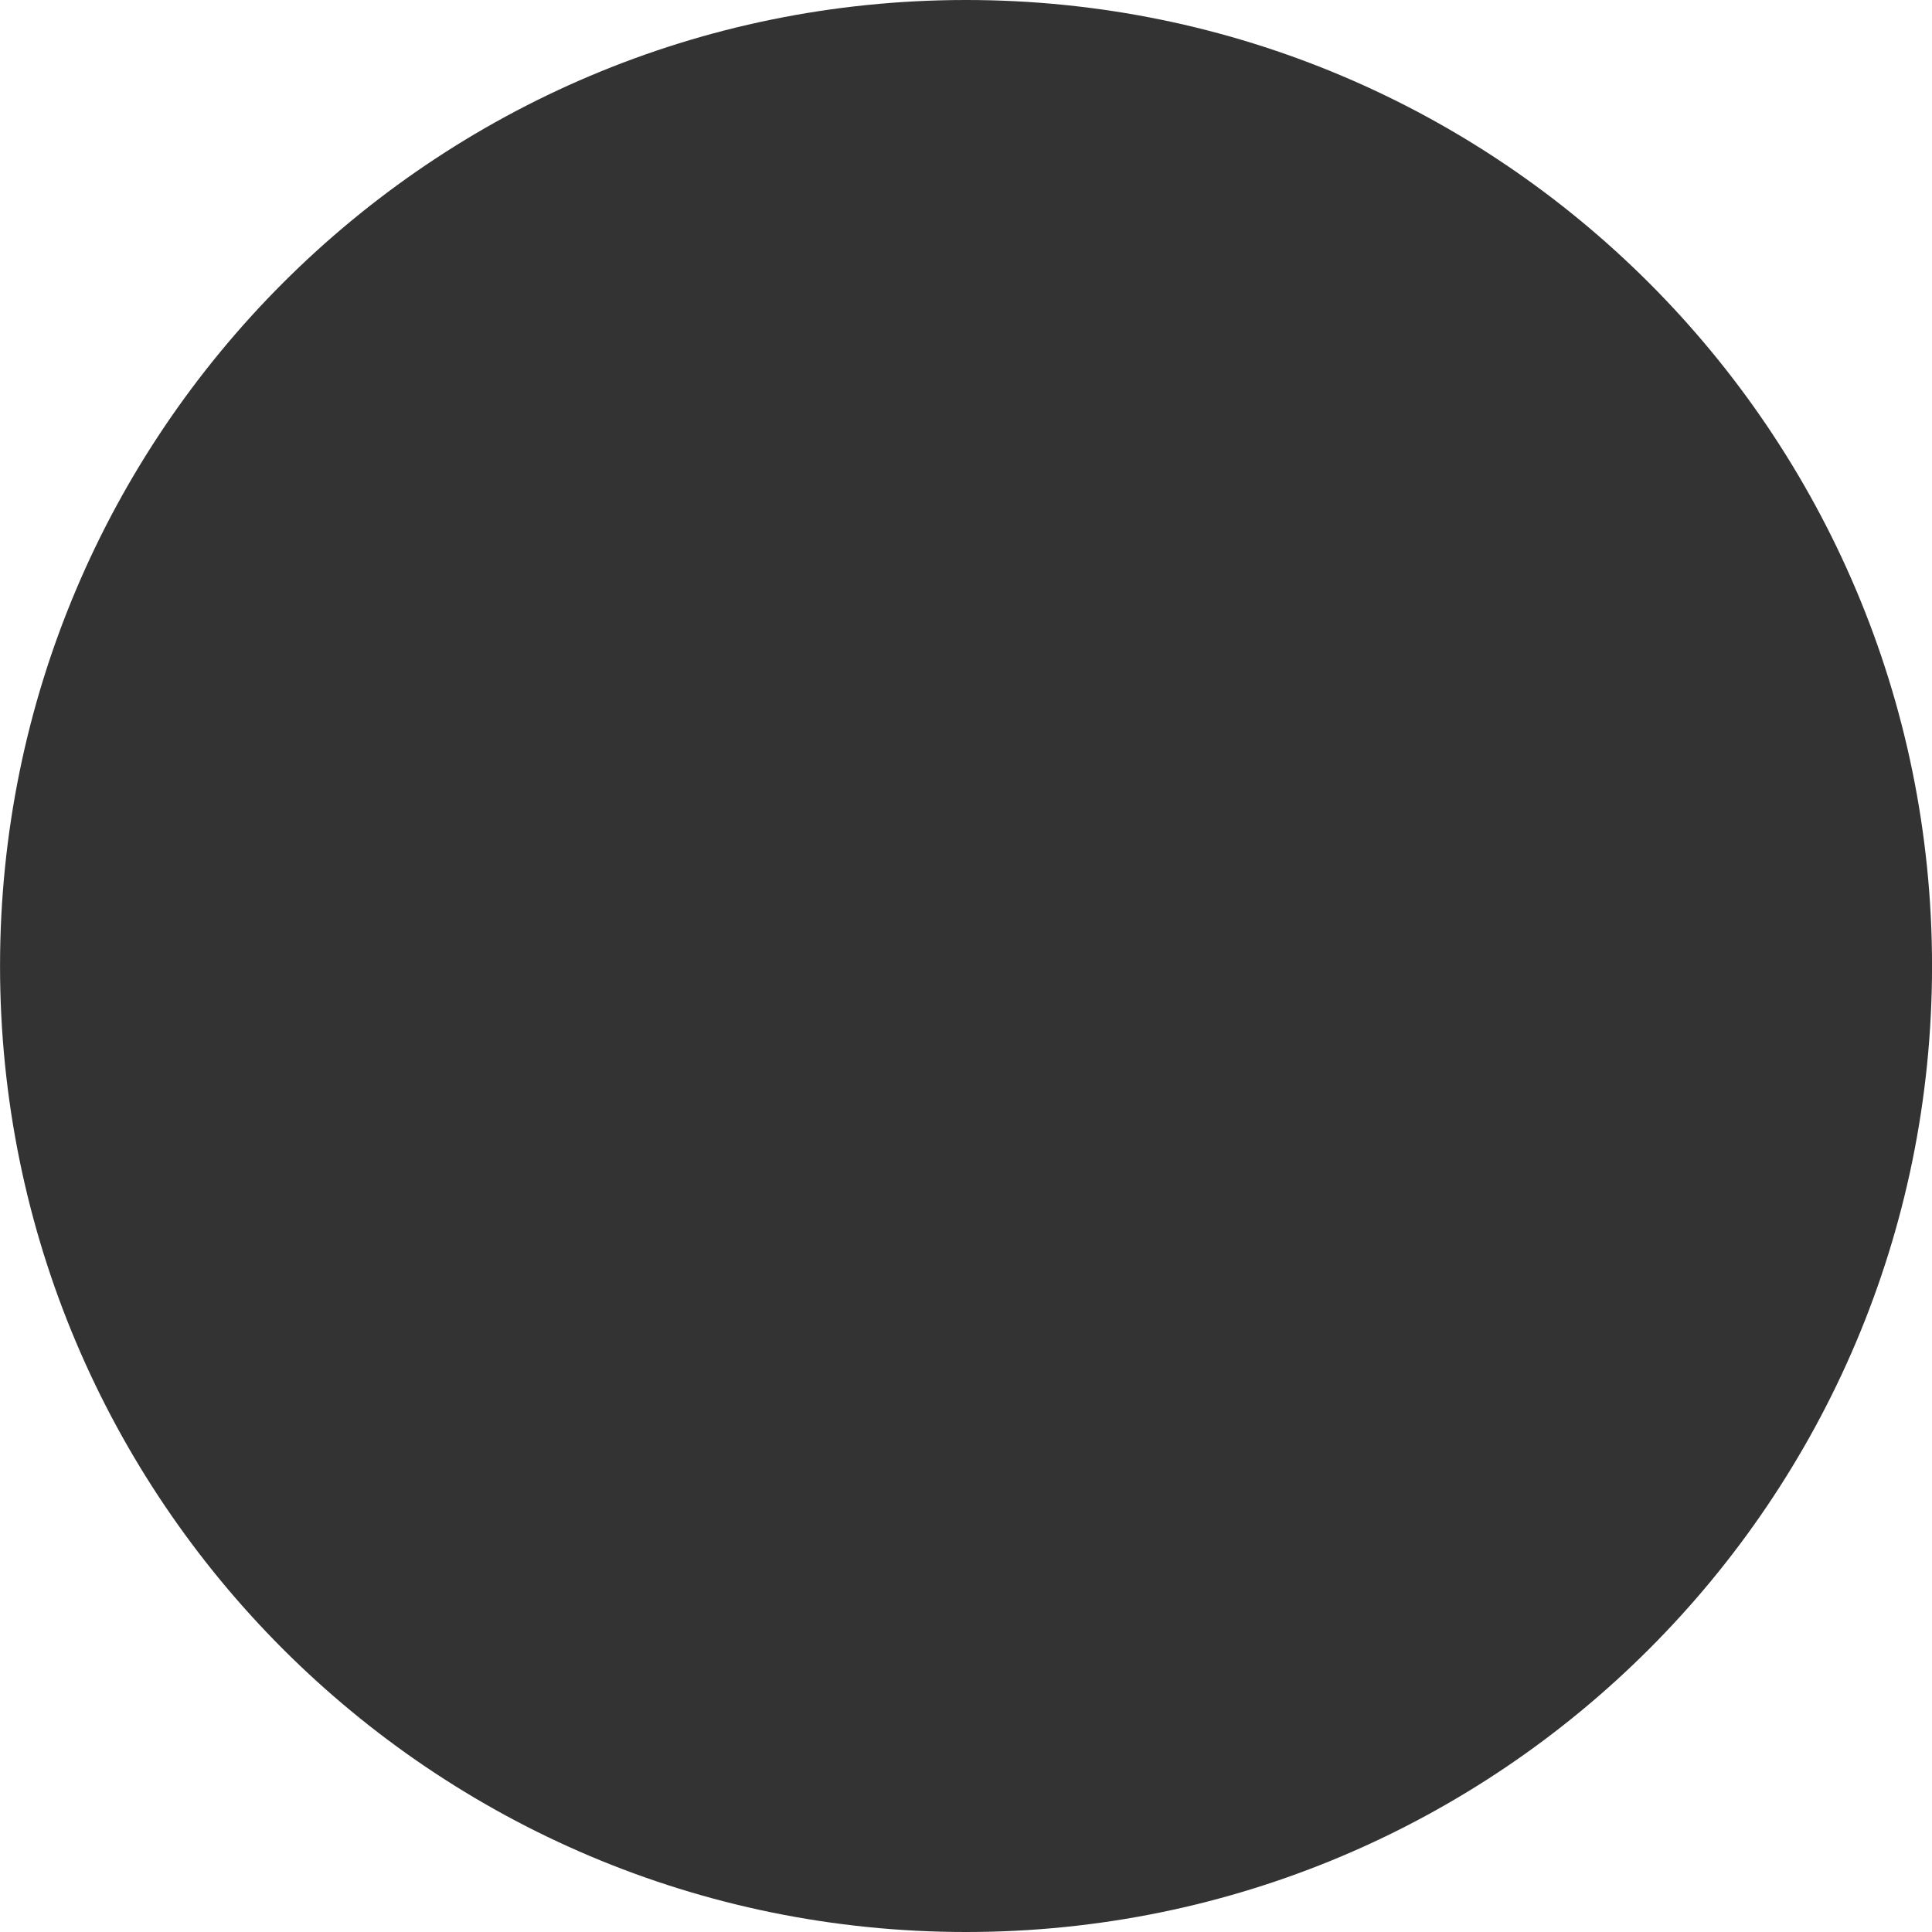
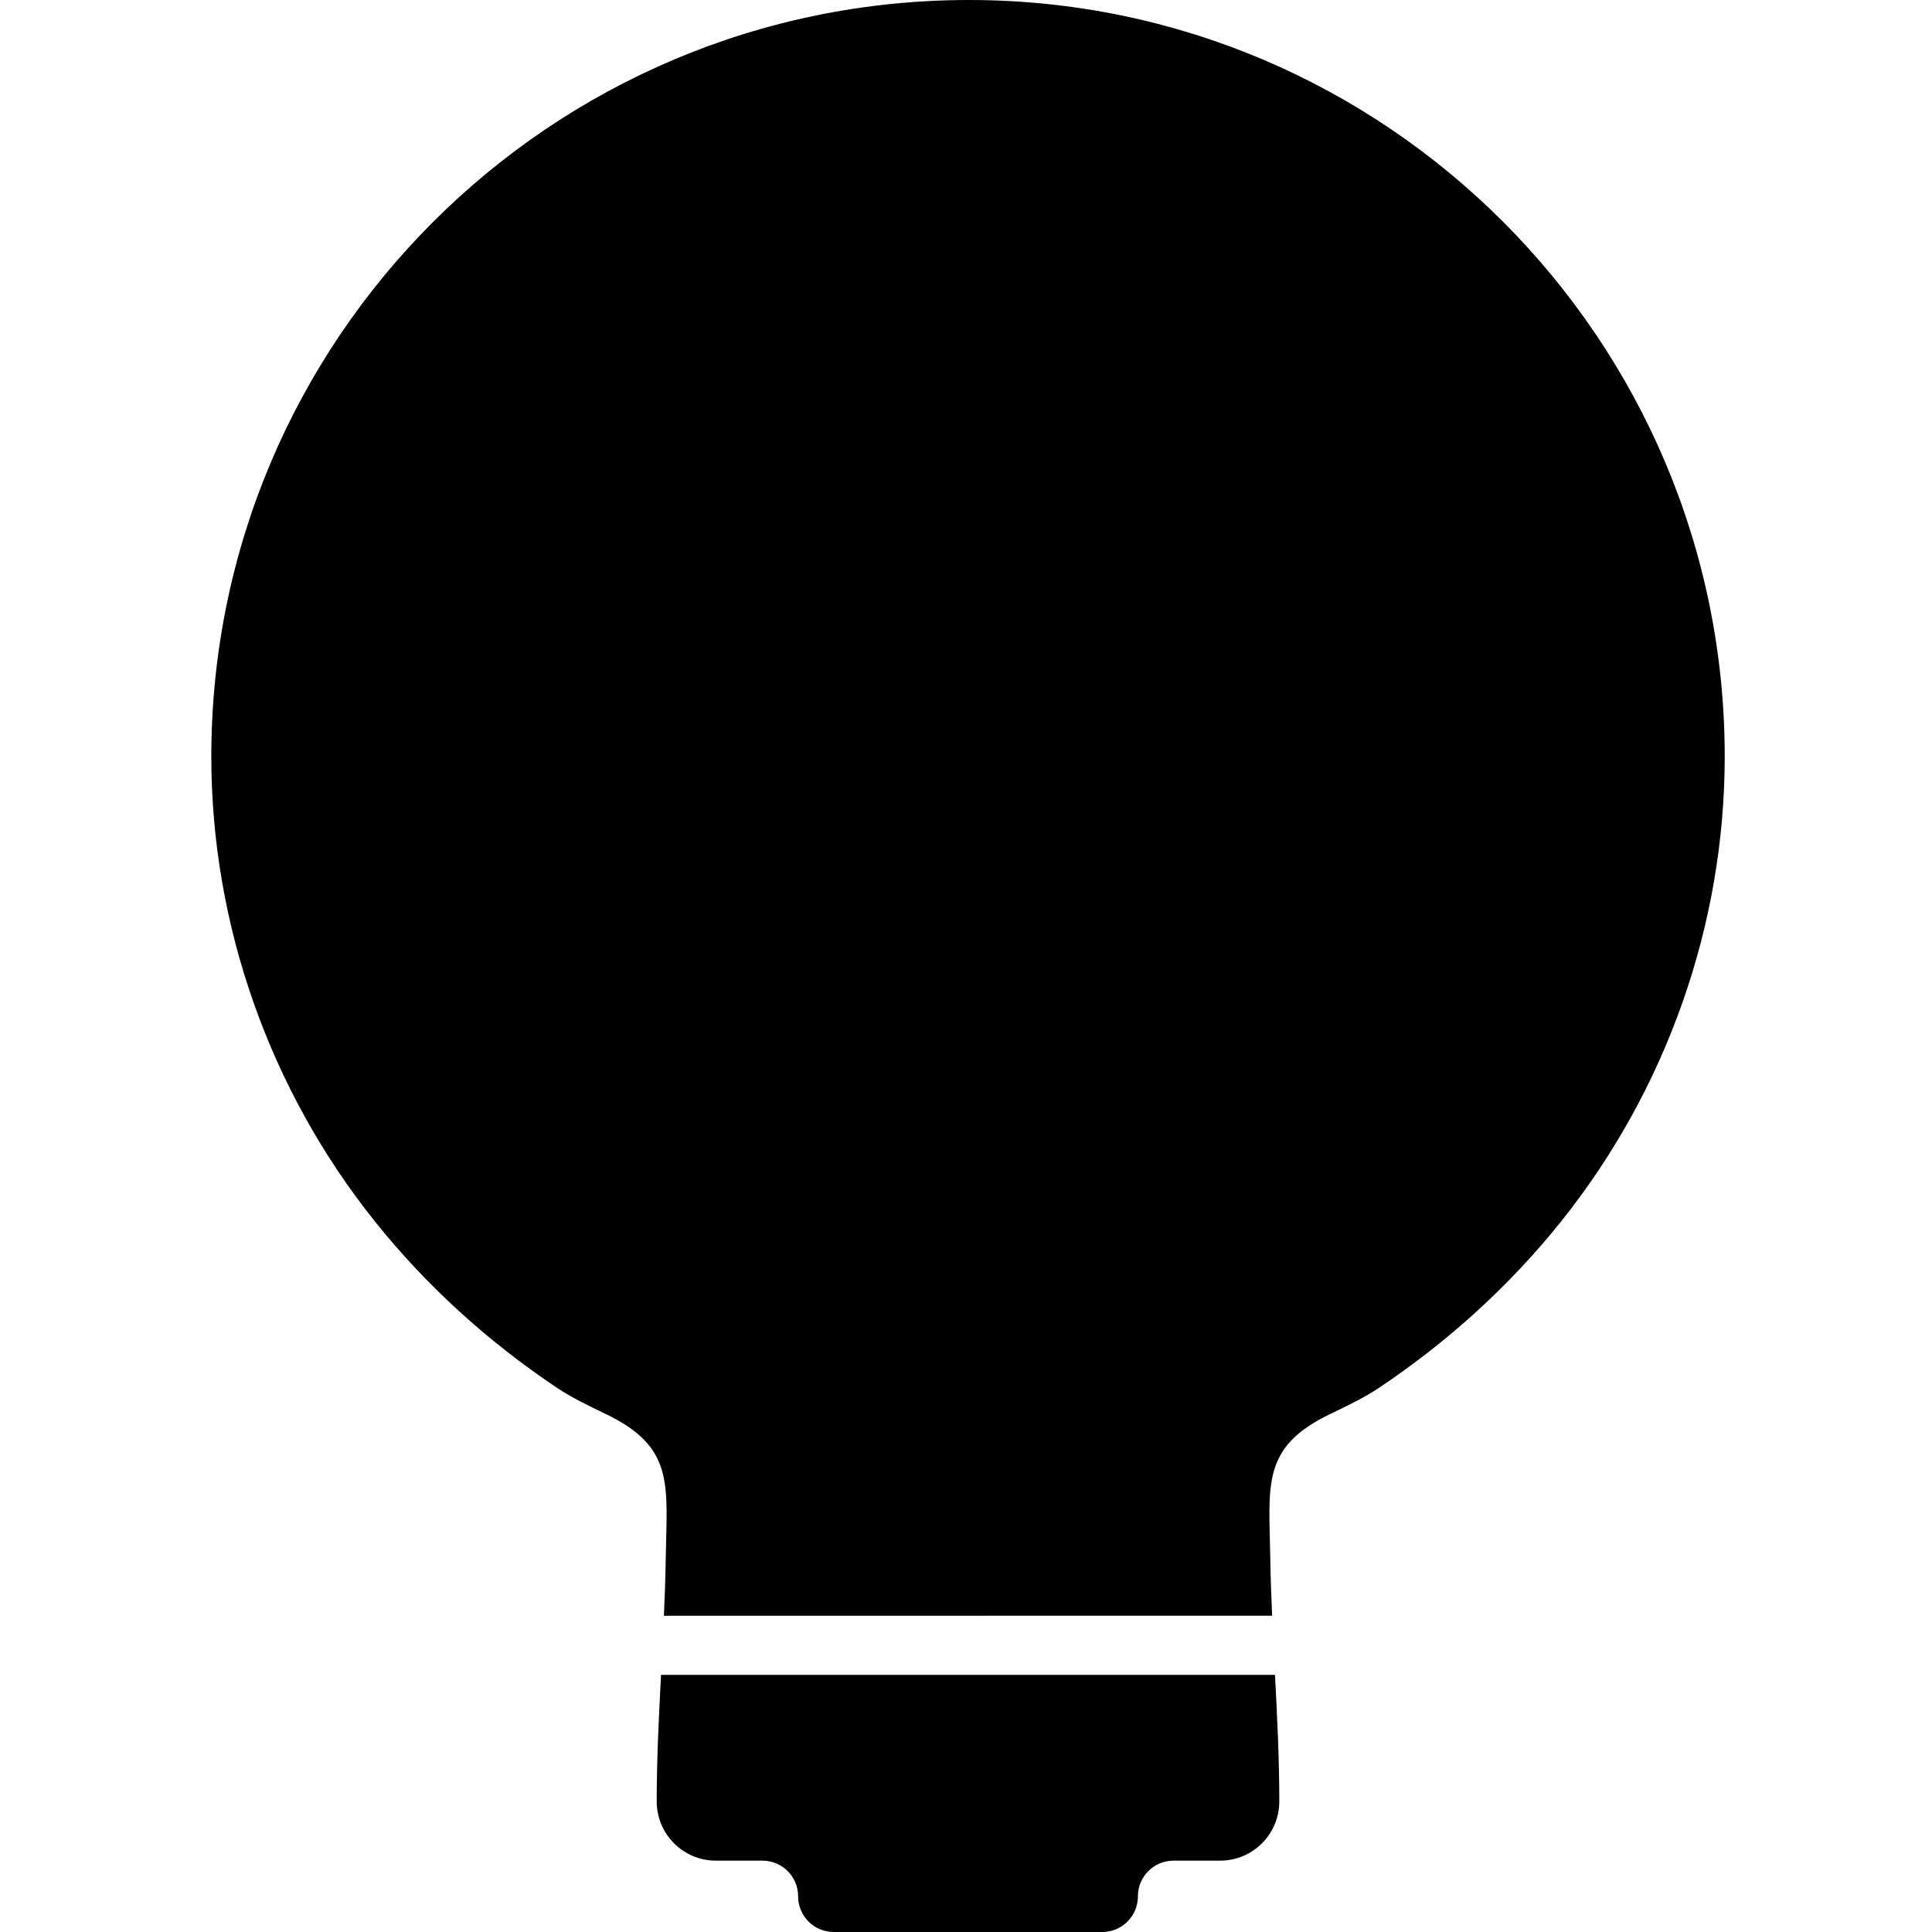
- <svg xmlns="http://www.w3.org/2000/svg" width="16px" height="16px" viewBox="0 0 16 16" version="1.1">
-   <defs />
-   <g id="Page-1" stroke="none" stroke-width="1" fill="none" fill-rule="evenodd">
-     <g id="safari-pinned-tab" transform="translate(-1, 0)" fill="#333333">
-       <g id="apple">
-         <g id="safari-pinned-tab">
-           <g id="logo">
-             <g id="kettle" transform="translate(0.093333, 0)">
-               <path d="M8.907,16 C13.325,16 16.907,12.418 16.907,8 C16.907,3.582 13.325,0 8.907,0 C4.488,0 0.907,3.582 0.907,8 C0.907,12.418 4.488,16 8.907,16 L8.907,16 Z" id="Oval-2" />
-             </g>
-           </g>
-         </g>
-       </g>
-     </g>
-   </g>
+ <svg xmlns="http://www.w3.org/2000/svg" width="128" height="128" viewBox="0 0 128 128">
+   <path fill="#000000" d="M64.208,0 C91.811,0 114.267,22.486 114.267,50.126 C114.267,61.247 110.417,72.183 103.431,80.919 C100.068,85.123 96.014,88.832 91.375,91.938 C90.382,92.603 89.252,93.144 88.159,93.667 C83.532,95.883 84.085,98.372 84.161,103.315 C84.181,104.56 84.226,105.804 84.281,107.047 L65.836,107.047 L61.438,107.049 L43.986,107.049 C44.041,105.806 44.086,104.562 44.105,103.317 C44.182,98.374 44.735,95.885 40.108,93.669 C39.015,93.144 37.885,92.605 36.892,91.94 C32.253,88.834 28.198,85.125 24.836,80.921 C17.847,72.183 14,61.249 14,50.128 C14,22.488 36.456,0 64.208,0 Z M43.509,119.349 C43.509,116.55 43.65,113.758 43.795,110.964 L84.472,110.964 C84.619,113.758 84.757,116.55 84.757,119.349 C84.757,121.516 83.004,123.273 80.84,123.273 L77.749,123.273 C76.445,123.273 75.39,124.33 75.39,125.636 C75.39,126.943 74.332,128 73.03,128 L64.215,128 L64.133,128 L64.051,128 L55.237,128 C53.933,128 52.877,126.943 52.877,125.636 C52.877,124.33 51.819,123.273 50.517,123.273 L47.427,123.273 C45.263,123.273 43.509,121.516 43.509,119.349 Z" />
</svg>
